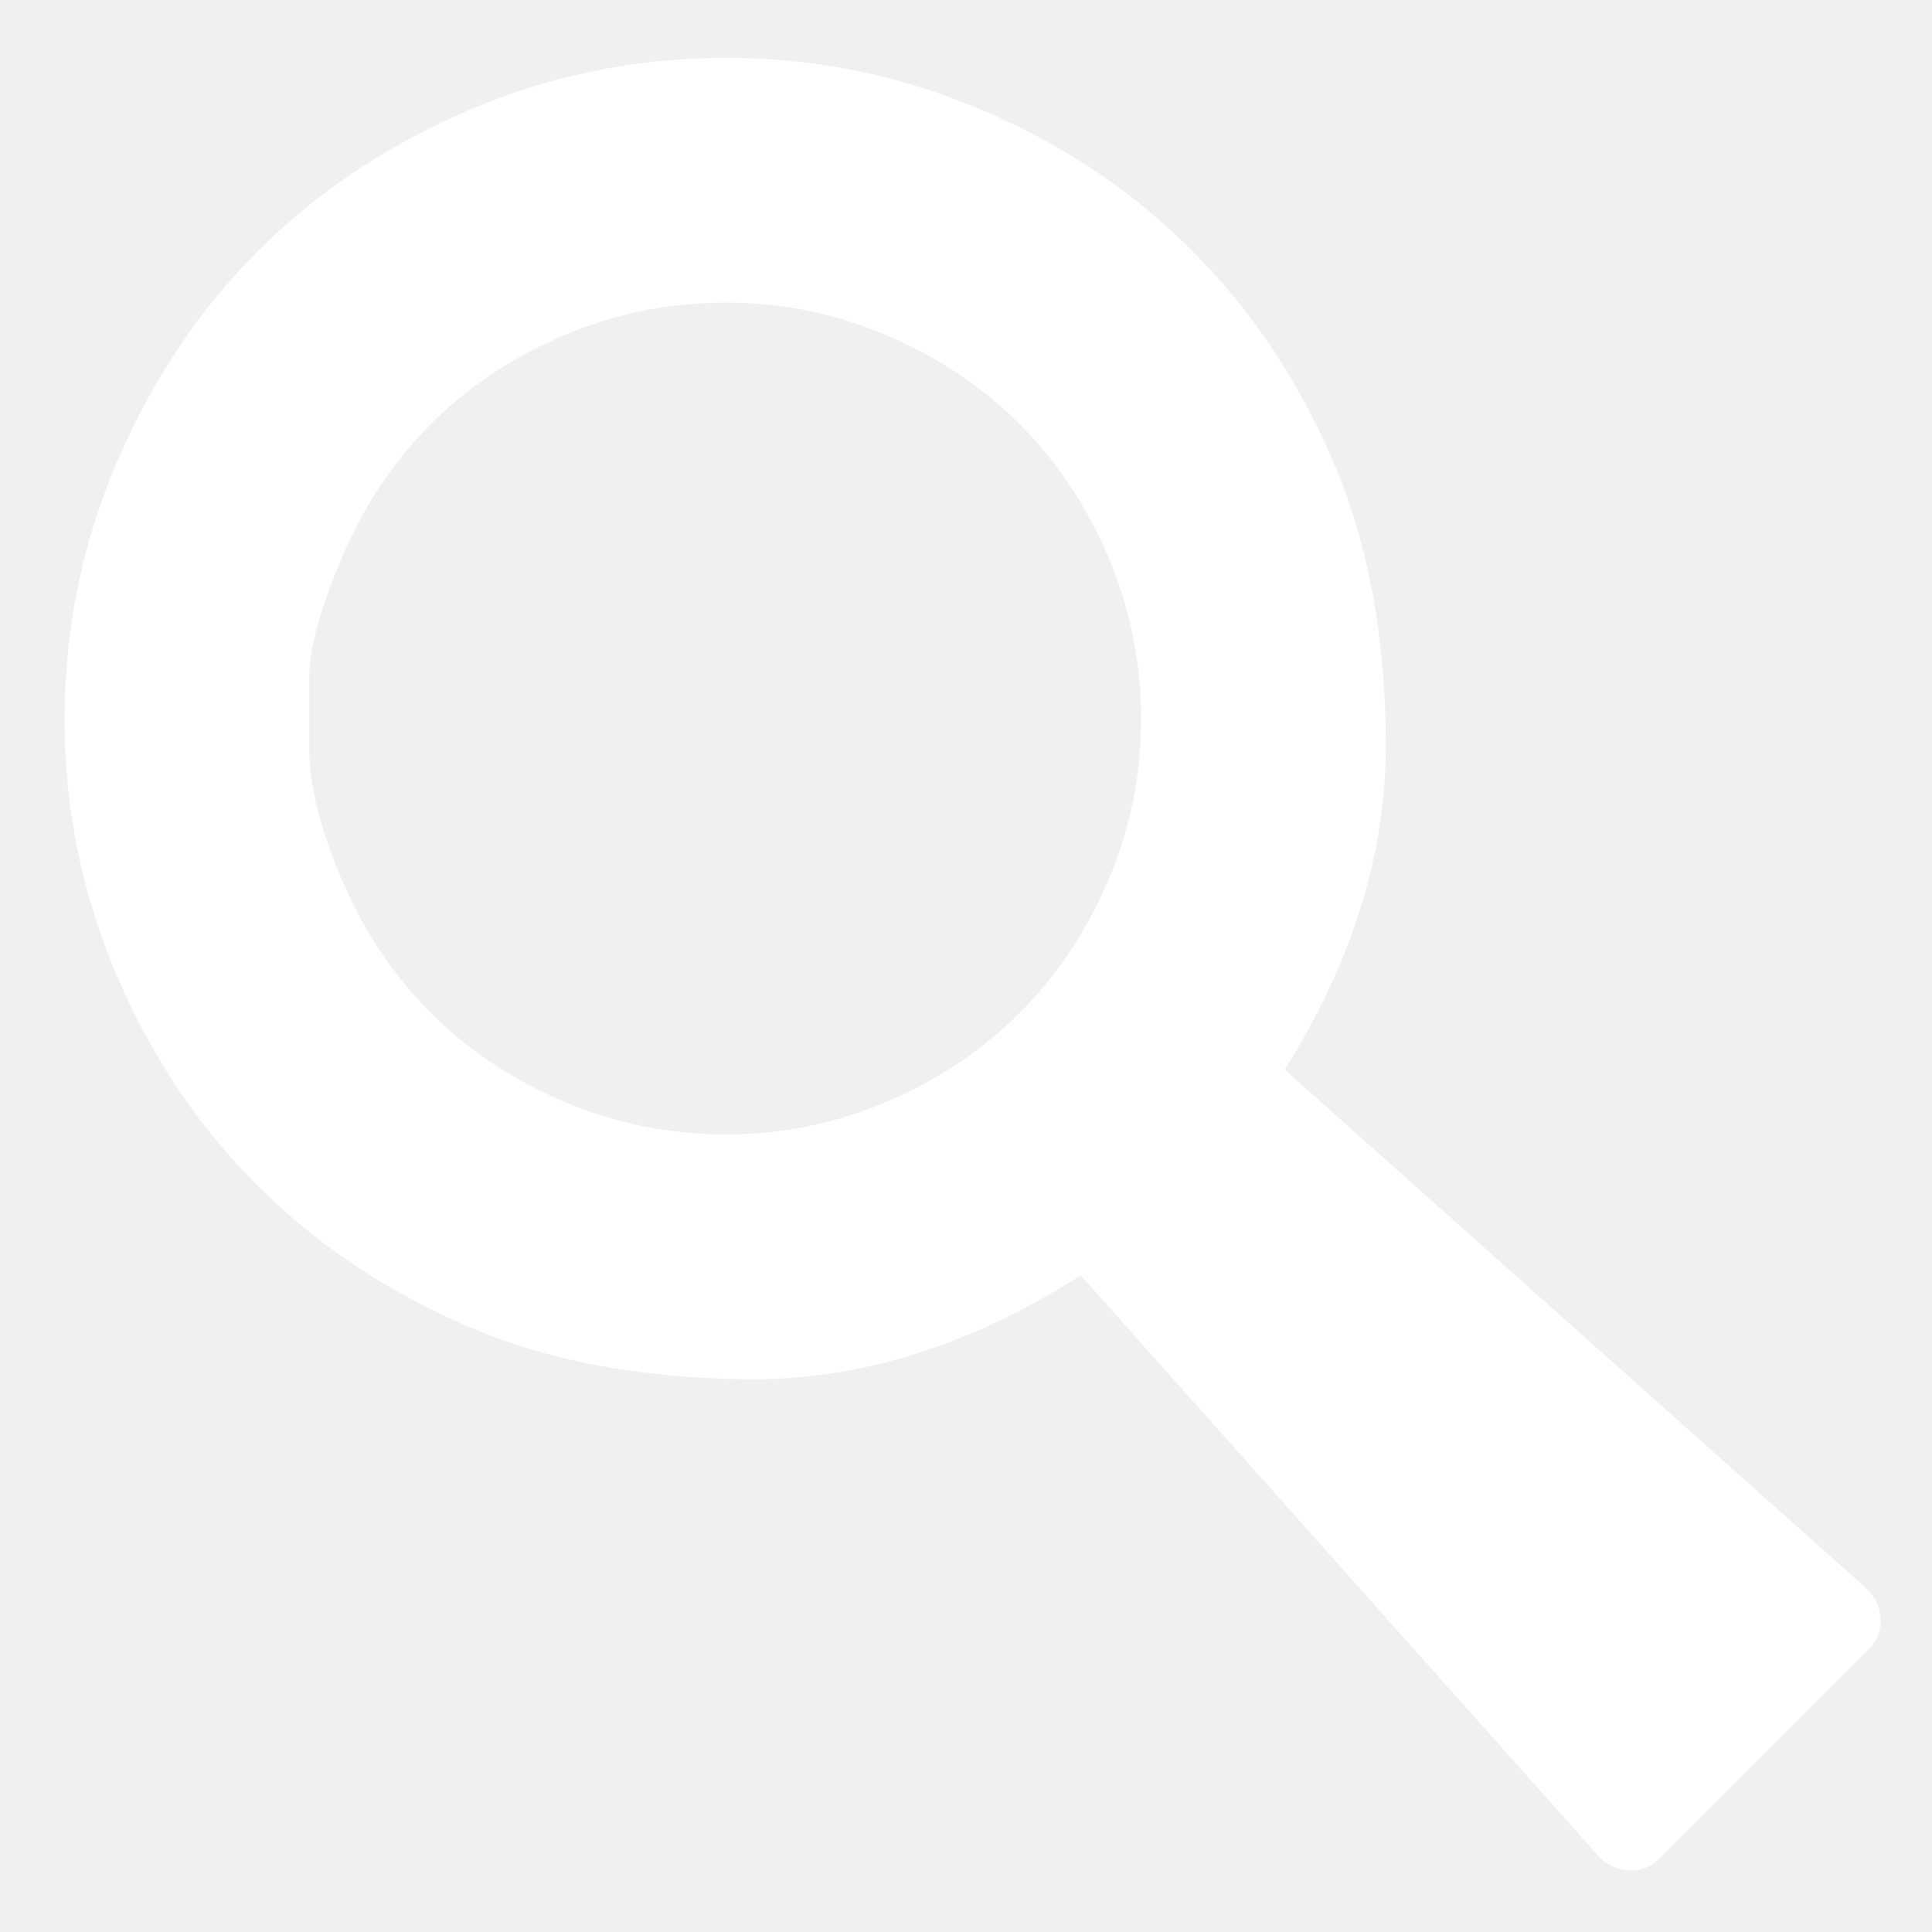
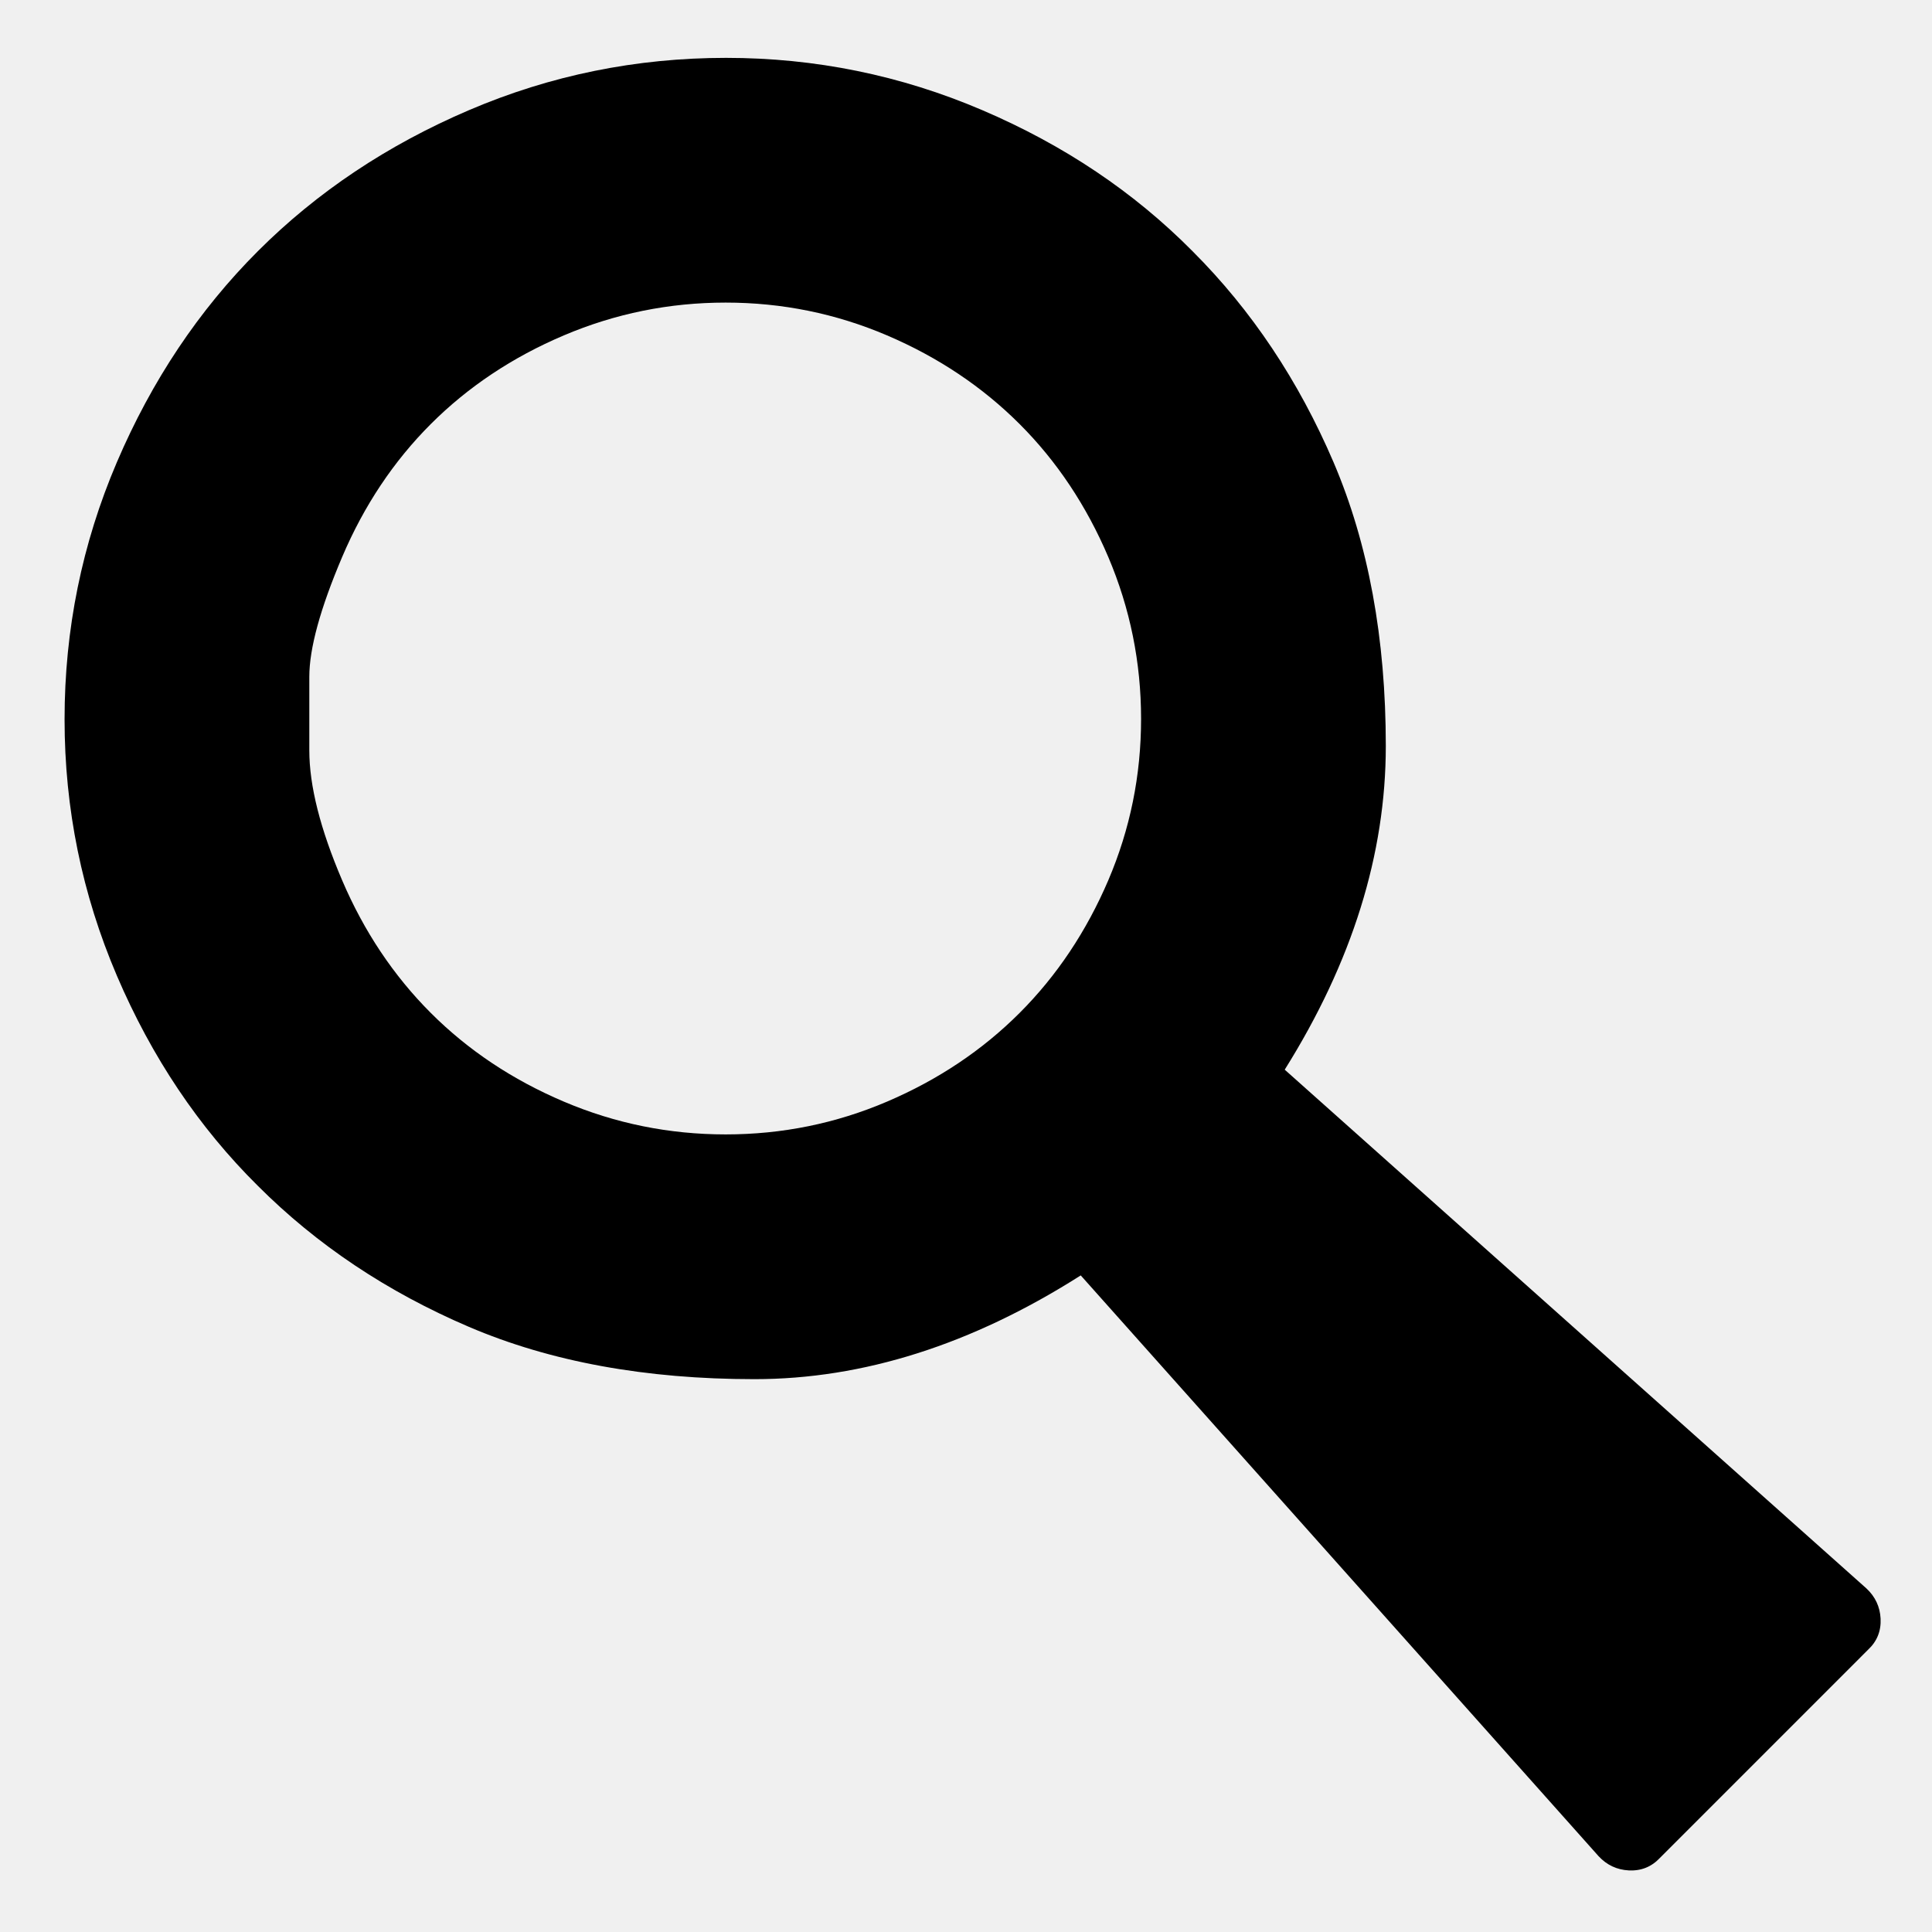
<svg xmlns="http://www.w3.org/2000/svg" width="100" height="100" viewBox="0 0 100 100">
-   <path fill="#ffffff" d="M3.342 37.233c0-4.652.902-9.087 2.708-13.31 1.806-4.222 4.239-7.864 7.298-10.923s6.701-5.491 10.923-7.297c4.223-1.807 8.658-2.708 13.31-2.708 4.619 0 9.042.901 13.265 2.708 4.222 1.805 7.847 4.238 10.877 7.297 3.062 3.059 5.491 6.701 7.3 10.923 1.805 4.223 2.706 9.117 2.706 14.687 0 5.604-1.744 11.187-5.232 16.756l30.108 26.85c.459.427.702.951.734 1.561.032.643-.184 1.178-.643 1.607l-10.783 10.785c-.432.459-.966.675-1.608.643-.61-.032-1.135-.275-1.561-.734l-26.805-30.063c-5.629 3.58-11.261 5.37-16.89 5.37s-10.556-.902-14.779-2.708c-4.223-1.807-7.865-4.236-10.923-7.298-3.059-3.029-5.492-6.655-7.298-10.878-1.805-4.222-2.707-8.648-2.707-13.268zm12.668 1.606c0 1.836.567 4.073 1.698 6.722 1.131 2.646 2.662 4.94 4.59 6.868s4.223 3.459 6.885 4.59c2.662 1.132 5.454 1.698 8.377 1.698 2.922 0 5.705-.566 8.354-1.698 2.646-1.131 4.933-2.662 6.861-4.59s3.458-4.222 4.591-6.868c1.13-2.649 1.696-5.428 1.696-8.35 0-2.924-.566-5.715-1.696-8.377-1.133-2.662-2.663-4.957-4.591-6.885-1.928-1.927-4.215-3.458-6.861-4.589-2.648-1.131-5.432-1.698-8.354-1.698-2.923 0-5.715.567-8.377 1.698-2.662 1.131-4.957 2.662-6.885 4.589-1.928 1.928-3.458 4.223-4.59 6.885-1.131 2.662-1.698 4.728-1.698 6.196v3.809z" />
+   <path d="M3.342 37.233c0-4.652.902-9.087 2.708-13.31 1.806-4.222 4.239-7.864 7.298-10.923s6.701-5.491 10.923-7.297c4.223-1.807 8.658-2.708 13.31-2.708 4.619 0 9.042.901 13.265 2.708 4.222 1.805 7.847 4.238 10.877 7.297 3.062 3.059 5.491 6.701 7.3 10.923 1.805 4.223 2.706 9.117 2.706 14.687 0 5.604-1.744 11.187-5.232 16.756l30.108 26.85c.459.427.702.951.734 1.561.032.643-.184 1.178-.643 1.607l-10.783 10.785c-.432.459-.966.675-1.608.643-.61-.032-1.135-.275-1.561-.734l-26.805-30.063c-5.629 3.58-11.261 5.37-16.89 5.37s-10.556-.902-14.779-2.708c-4.223-1.807-7.865-4.236-10.923-7.298-3.059-3.029-5.492-6.655-7.298-10.878-1.805-4.222-2.707-8.648-2.707-13.268zm12.668 1.606c0 1.836.567 4.073 1.698 6.722 1.131 2.646 2.662 4.94 4.59 6.868s4.223 3.459 6.885 4.59c2.662 1.132 5.454 1.698 8.377 1.698 2.922 0 5.705-.566 8.354-1.698 2.646-1.131 4.933-2.662 6.861-4.59s3.458-4.222 4.591-6.868c1.13-2.649 1.696-5.428 1.696-8.35 0-2.924-.566-5.715-1.696-8.377-1.133-2.662-2.663-4.957-4.591-6.885-1.928-1.927-4.215-3.458-6.861-4.589-2.648-1.131-5.432-1.698-8.354-1.698-2.923 0-5.715.567-8.377 1.698-2.662 1.131-4.957 2.662-6.885 4.589-1.928 1.928-3.458 4.223-4.59 6.885-1.131 2.662-1.698 4.728-1.698 6.196v3.809z" />
</svg>
